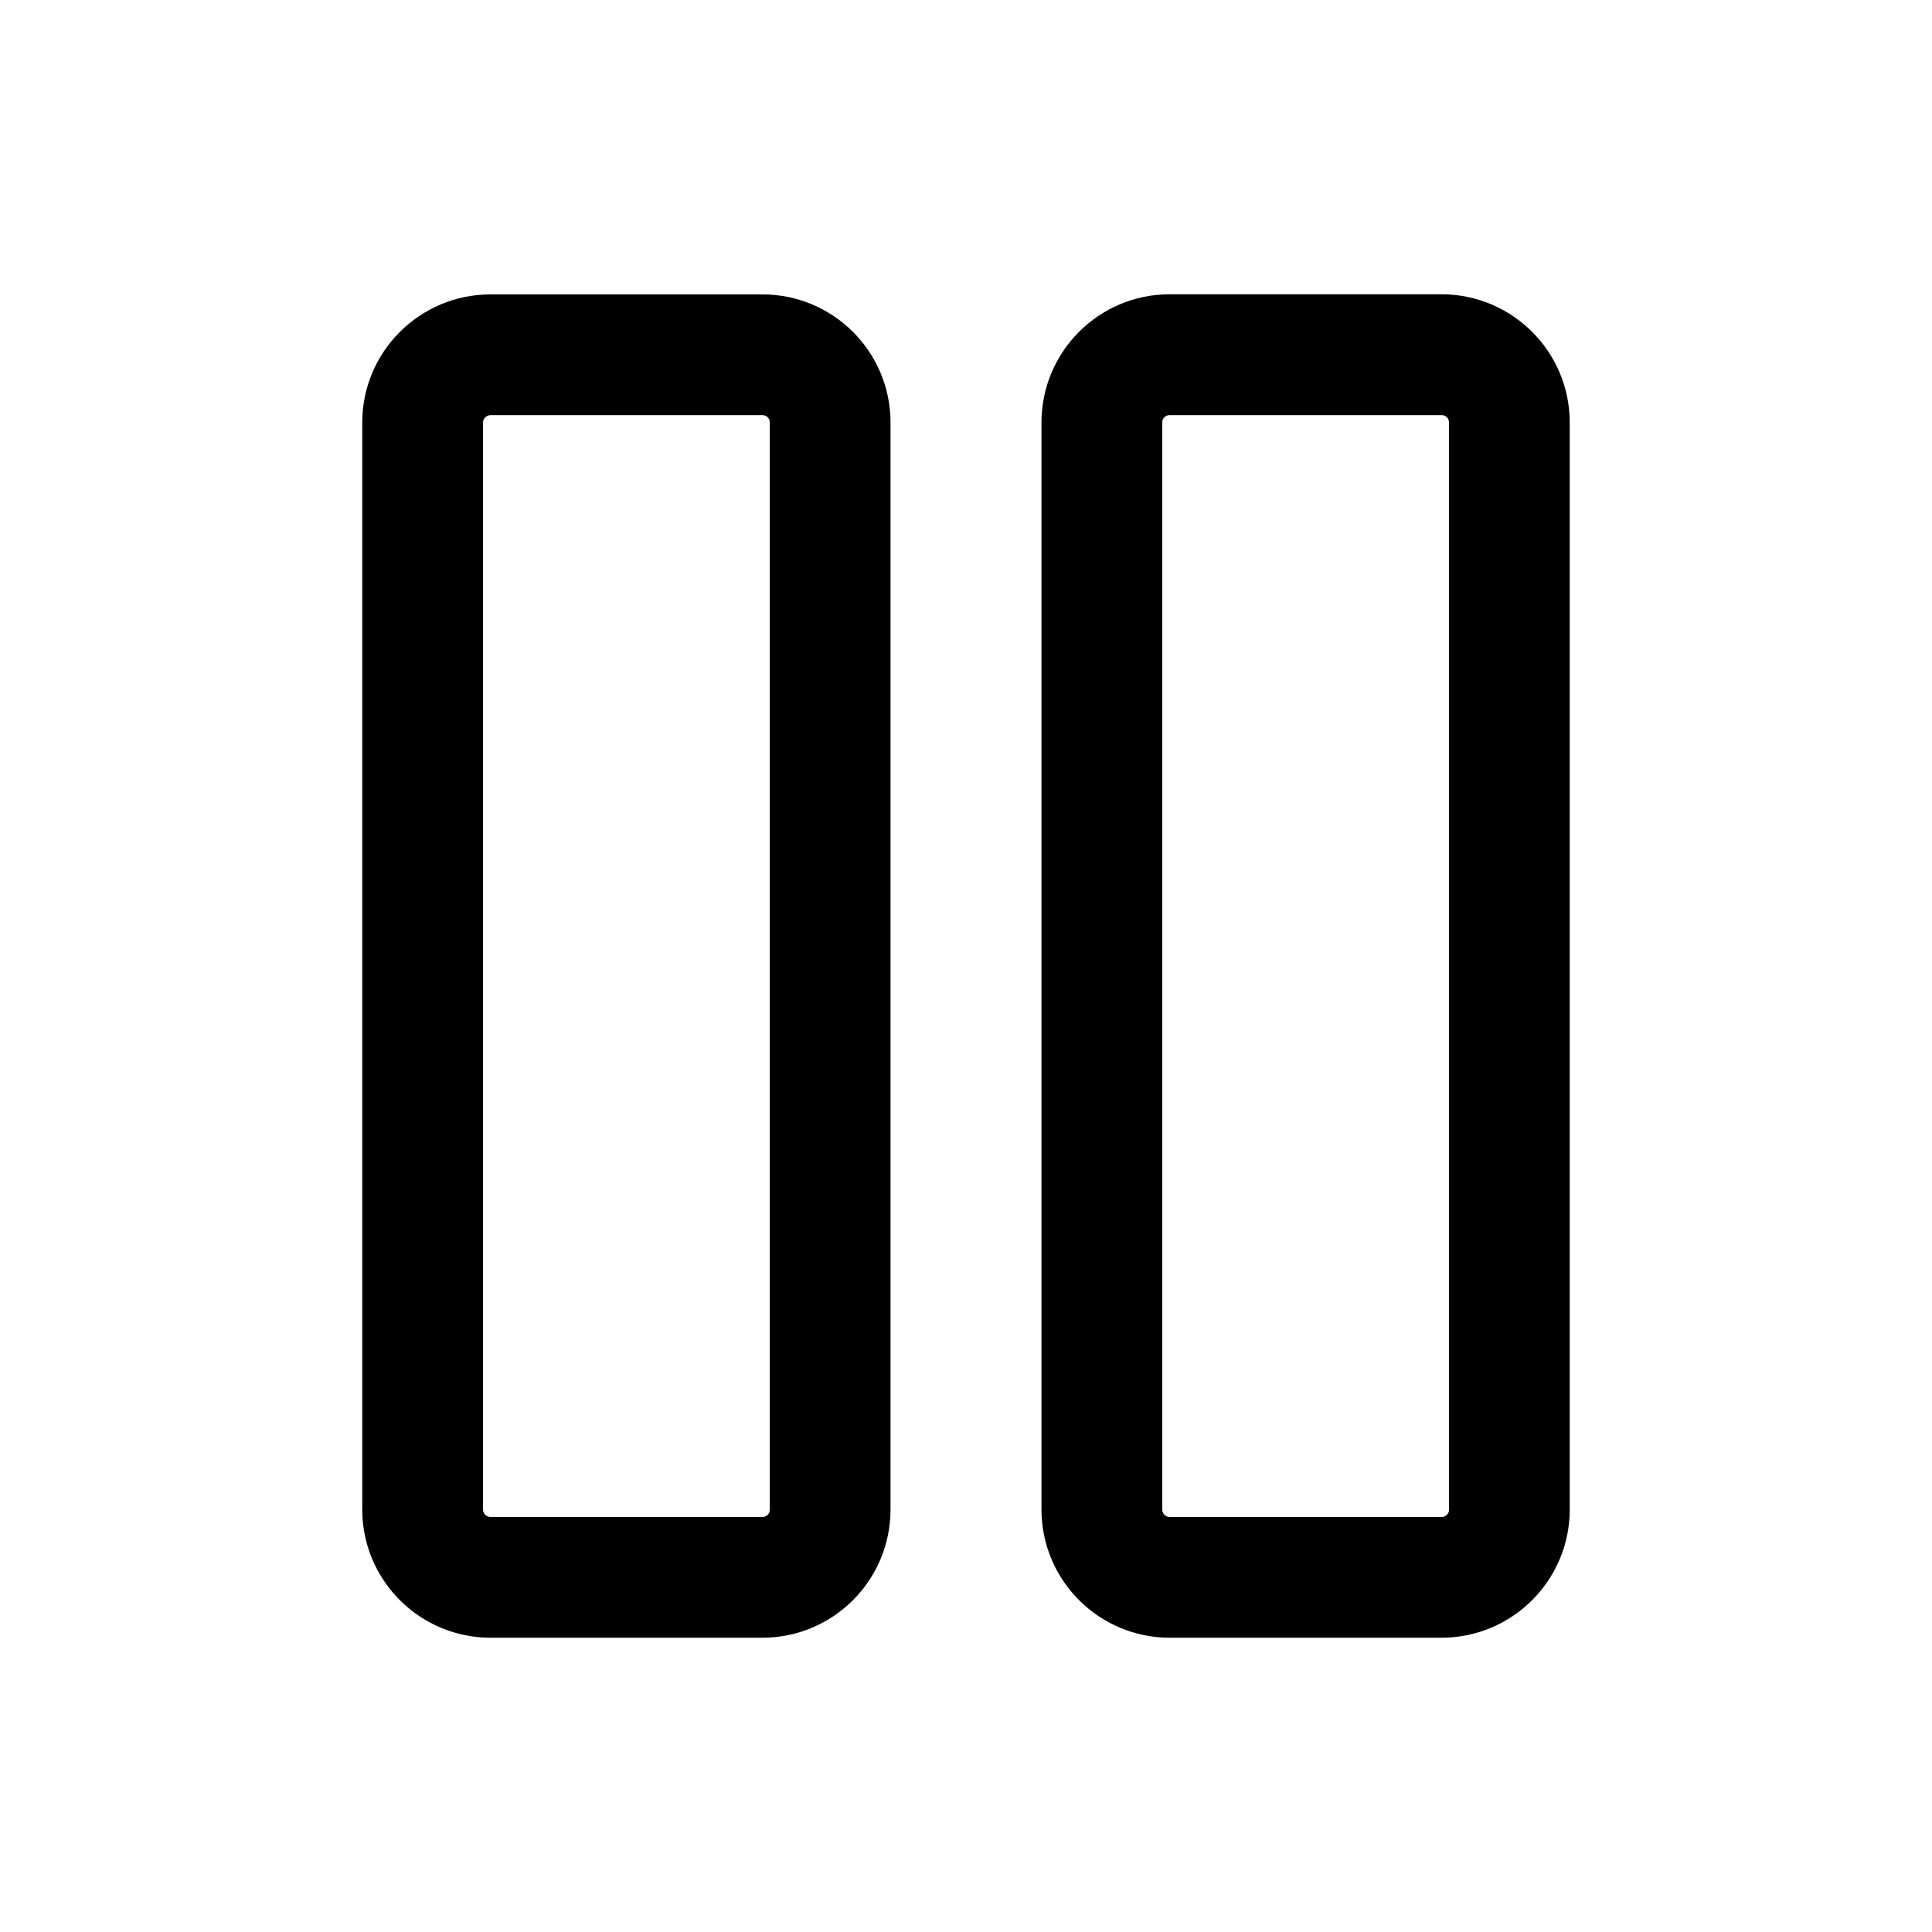
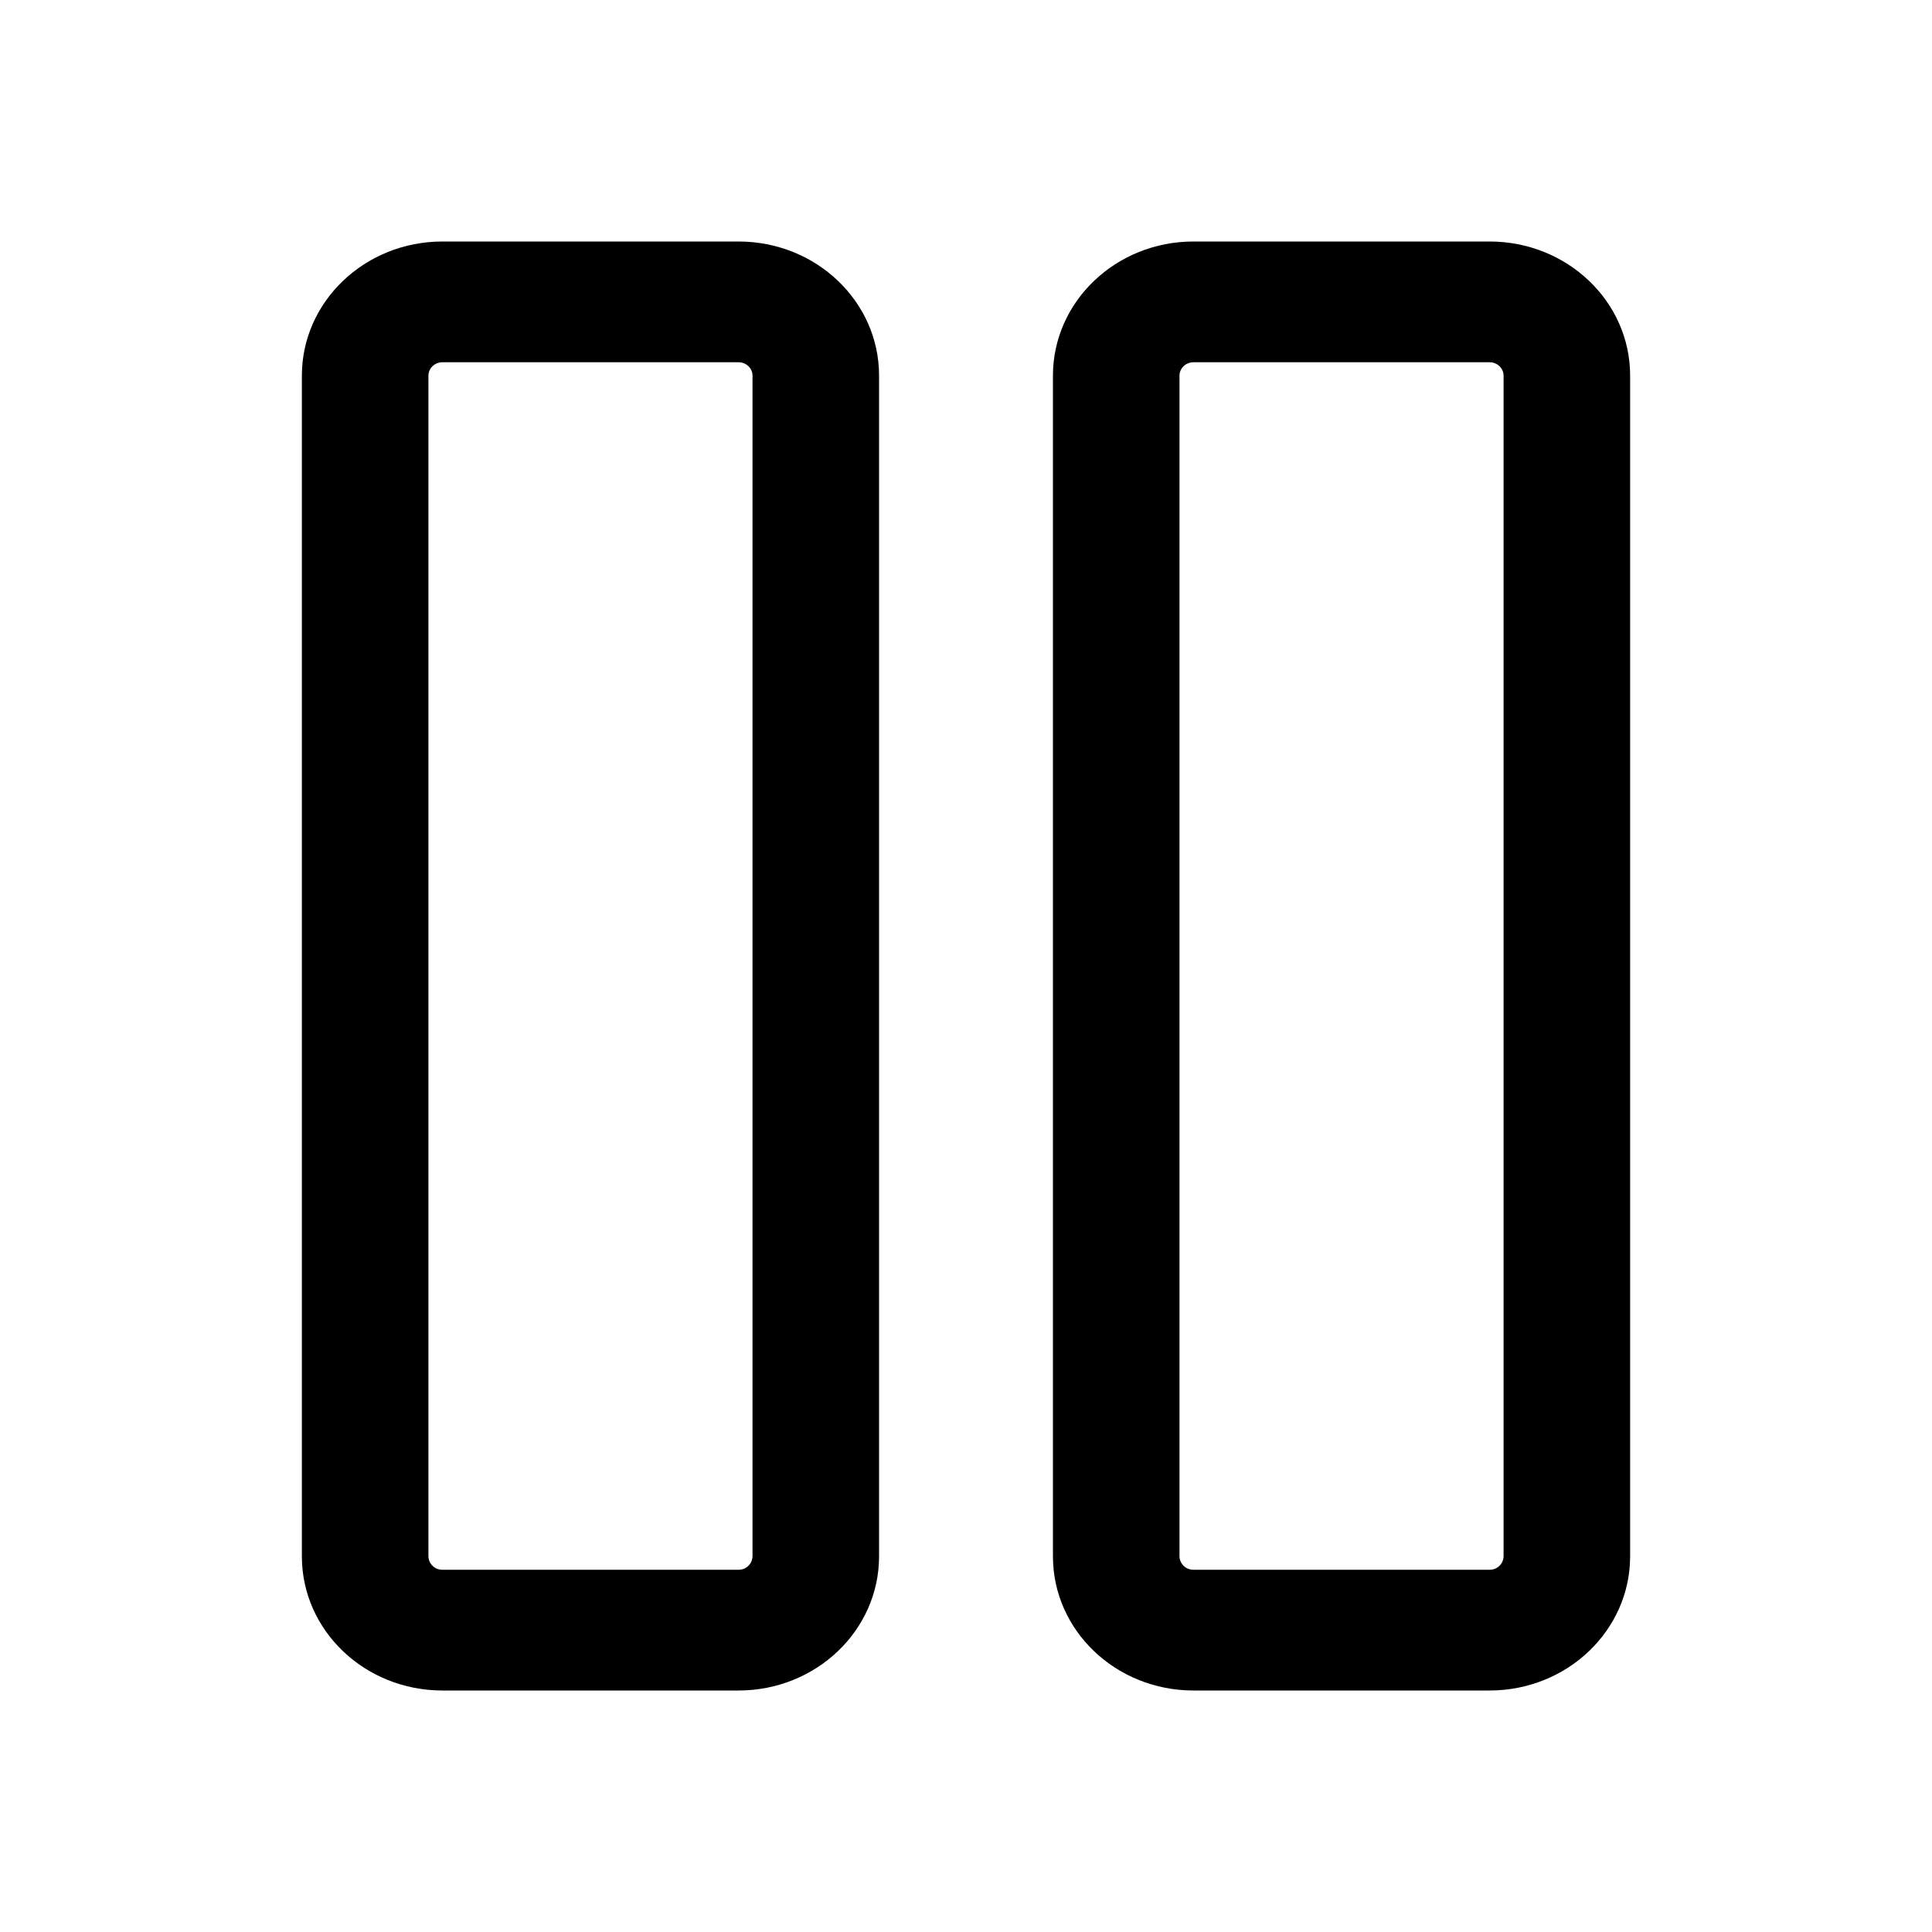
<svg xmlns="http://www.w3.org/2000/svg" width="16" height="16" fill="none" class="persona-icon" viewBox="0 0 16 16">
-   <path fill="currentColor" fill-rule="evenodd" d="M3 3.5c0-.587.476-1.062 1.063-1.062h2.25c.587 0 1.062.475 1.062 1.062v9c0 .587-.475 1.063-1.062 1.063h-2.25A1.063 1.063 0 0 1 3 12.501zm1.063-.062A.063.063 0 0 0 4 3.5v9c0 .035.028.063.063.063h2.25a.06.06 0 0 0 .062-.062v-9a.06.06 0 0 0-.062-.063zM8.625 3.5c0-.587.475-1.063 1.062-1.063h2.25c.587 0 1.063.476 1.063 1.063v9c0 .587-.476 1.063-1.063 1.063h-2.25A1.063 1.063 0 0 1 8.625 12.5zm1.062-.062a.06.06 0 0 0-.062.062v9c0 .035.028.063.062.063h2.25A.06.06 0 0 0 12 12.5v-9a.06.06 0 0 0-.063-.062z" clip-rule="evenodd" />
+   <path fill="currentColor" fill-rule="evenodd" d="M3.664 2C3.021 2 2.5 2.498 2.5 3.111v9.778c0 .614.521 1.111 1.164 1.111h2.452c.643 0 1.164-.498 1.164-1.111V3.11C7.28 2.497 6.759 2 6.116 2zm-.116 1.111c0-.061.052-.111.116-.111h2.452c.064 0 .116.05.116.111v9.778a.114.114 0 0 1-.116.111H3.664a.114.114 0 0 1-.116-.111zM9.884 2c-.643 0-1.164.498-1.164 1.111v9.778c0 .614.521 1.111 1.164 1.111h2.452c.643 0 1.164-.498 1.164-1.111V3.11C13.5 2.497 12.979 2 12.336 2zm-.116 1.111c0-.061.052-.111.116-.111h2.452c.064 0 .116.05.116.111v9.778a.114.114 0 0 1-.116.111H9.884a.114.114 0 0 1-.116-.111z" clip-rule="evenodd" />
</svg>
